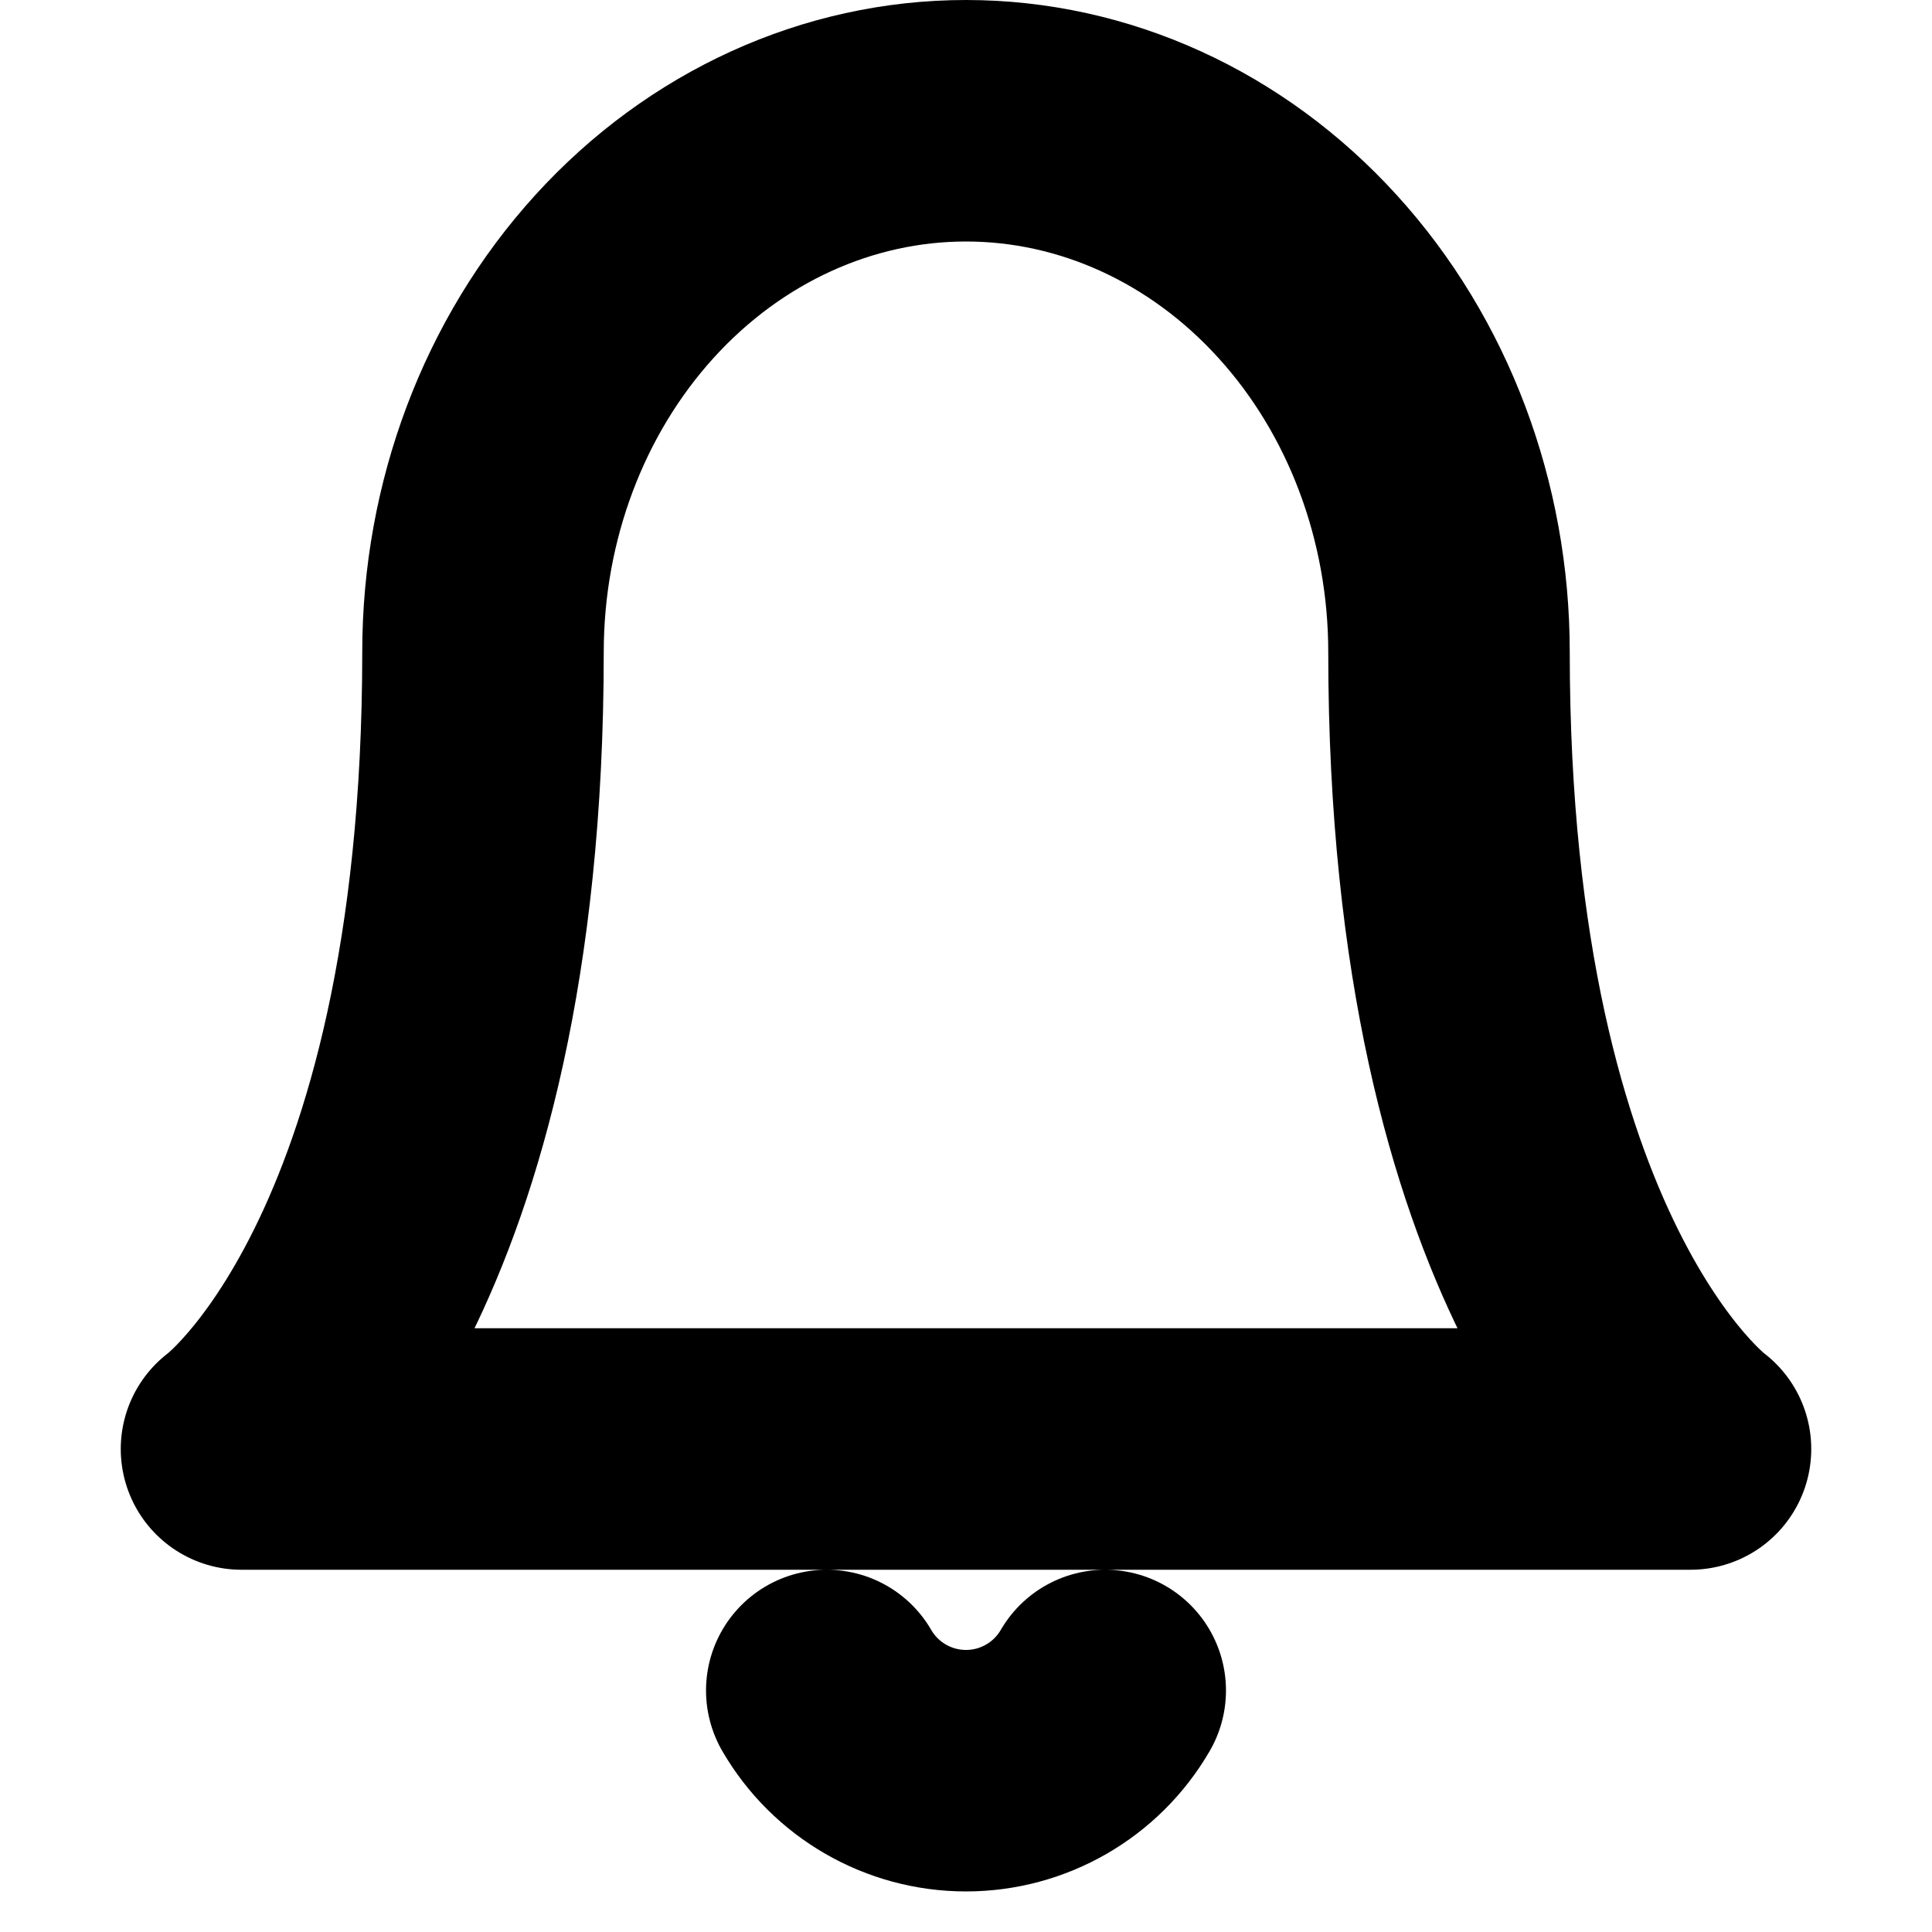
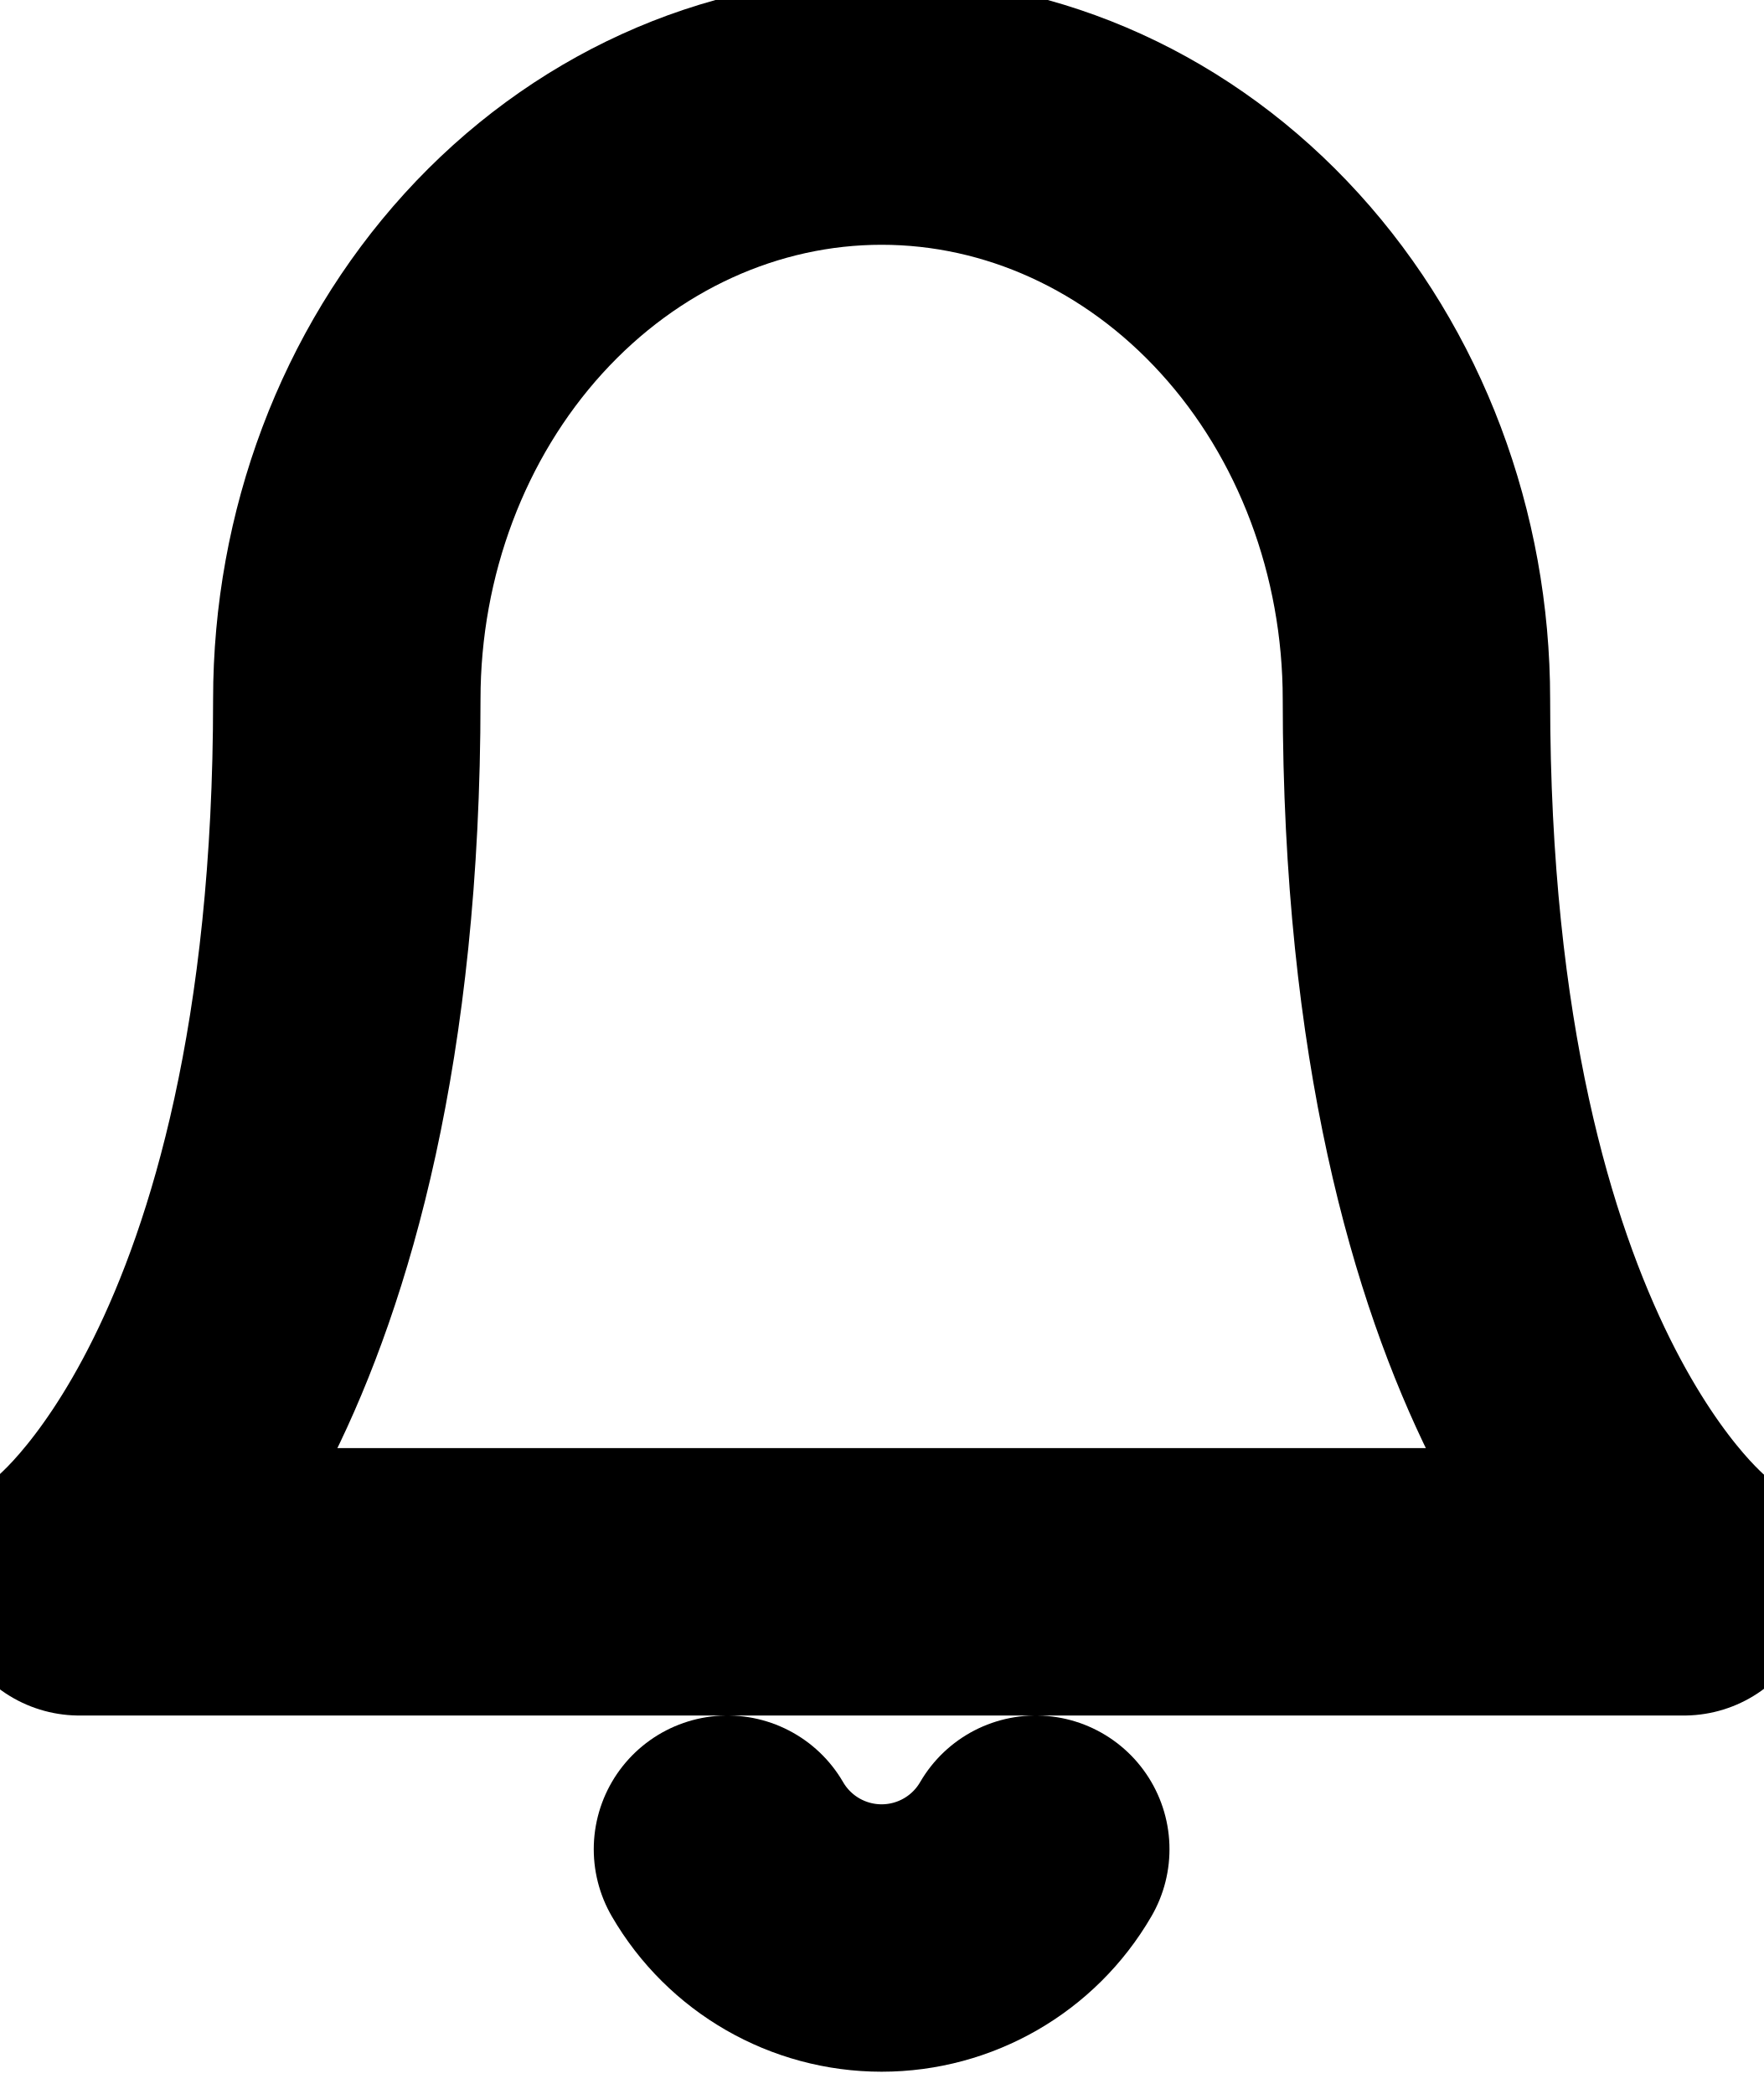
- <svg xmlns="http://www.w3.org/2000/svg" width="16" height="16" focusable="false">
-   <g id="tuiIconBell" transform="translate(-8,-8)">
-     <svg x="50%" y="50%">
-       <svg width="16" height="16" viewBox="0 0 16 16" fill="none">
+ <svg xmlns="http://www.w3.org/2000/svg" focusable="false">
+   <g id="tuiIconBell">
+     <svg x="50%" y="50%" width="1em" height="1em" overflow="visible" viewBox="0 0 16 16" fill="none">
+       <svg x="-8" y="-8">
        <path d="M12 5.4c0-1.167-.421-2.286-1.172-3.111C10.078 1.464 9.061 1 8 1c-1.06 0-2.078.464-2.828 1.289S4 4.233 4 5.4C4 10.533 2 12 2 12h12s-2-1.467-2-6.6zM9.153 14a1.333 1.333 0 0 1-2.306 0" stroke="currentColor" stroke-width="2" stroke-linecap="round" stroke-linejoin="round" />
      </svg>
    </svg>
  </g>
</svg>
